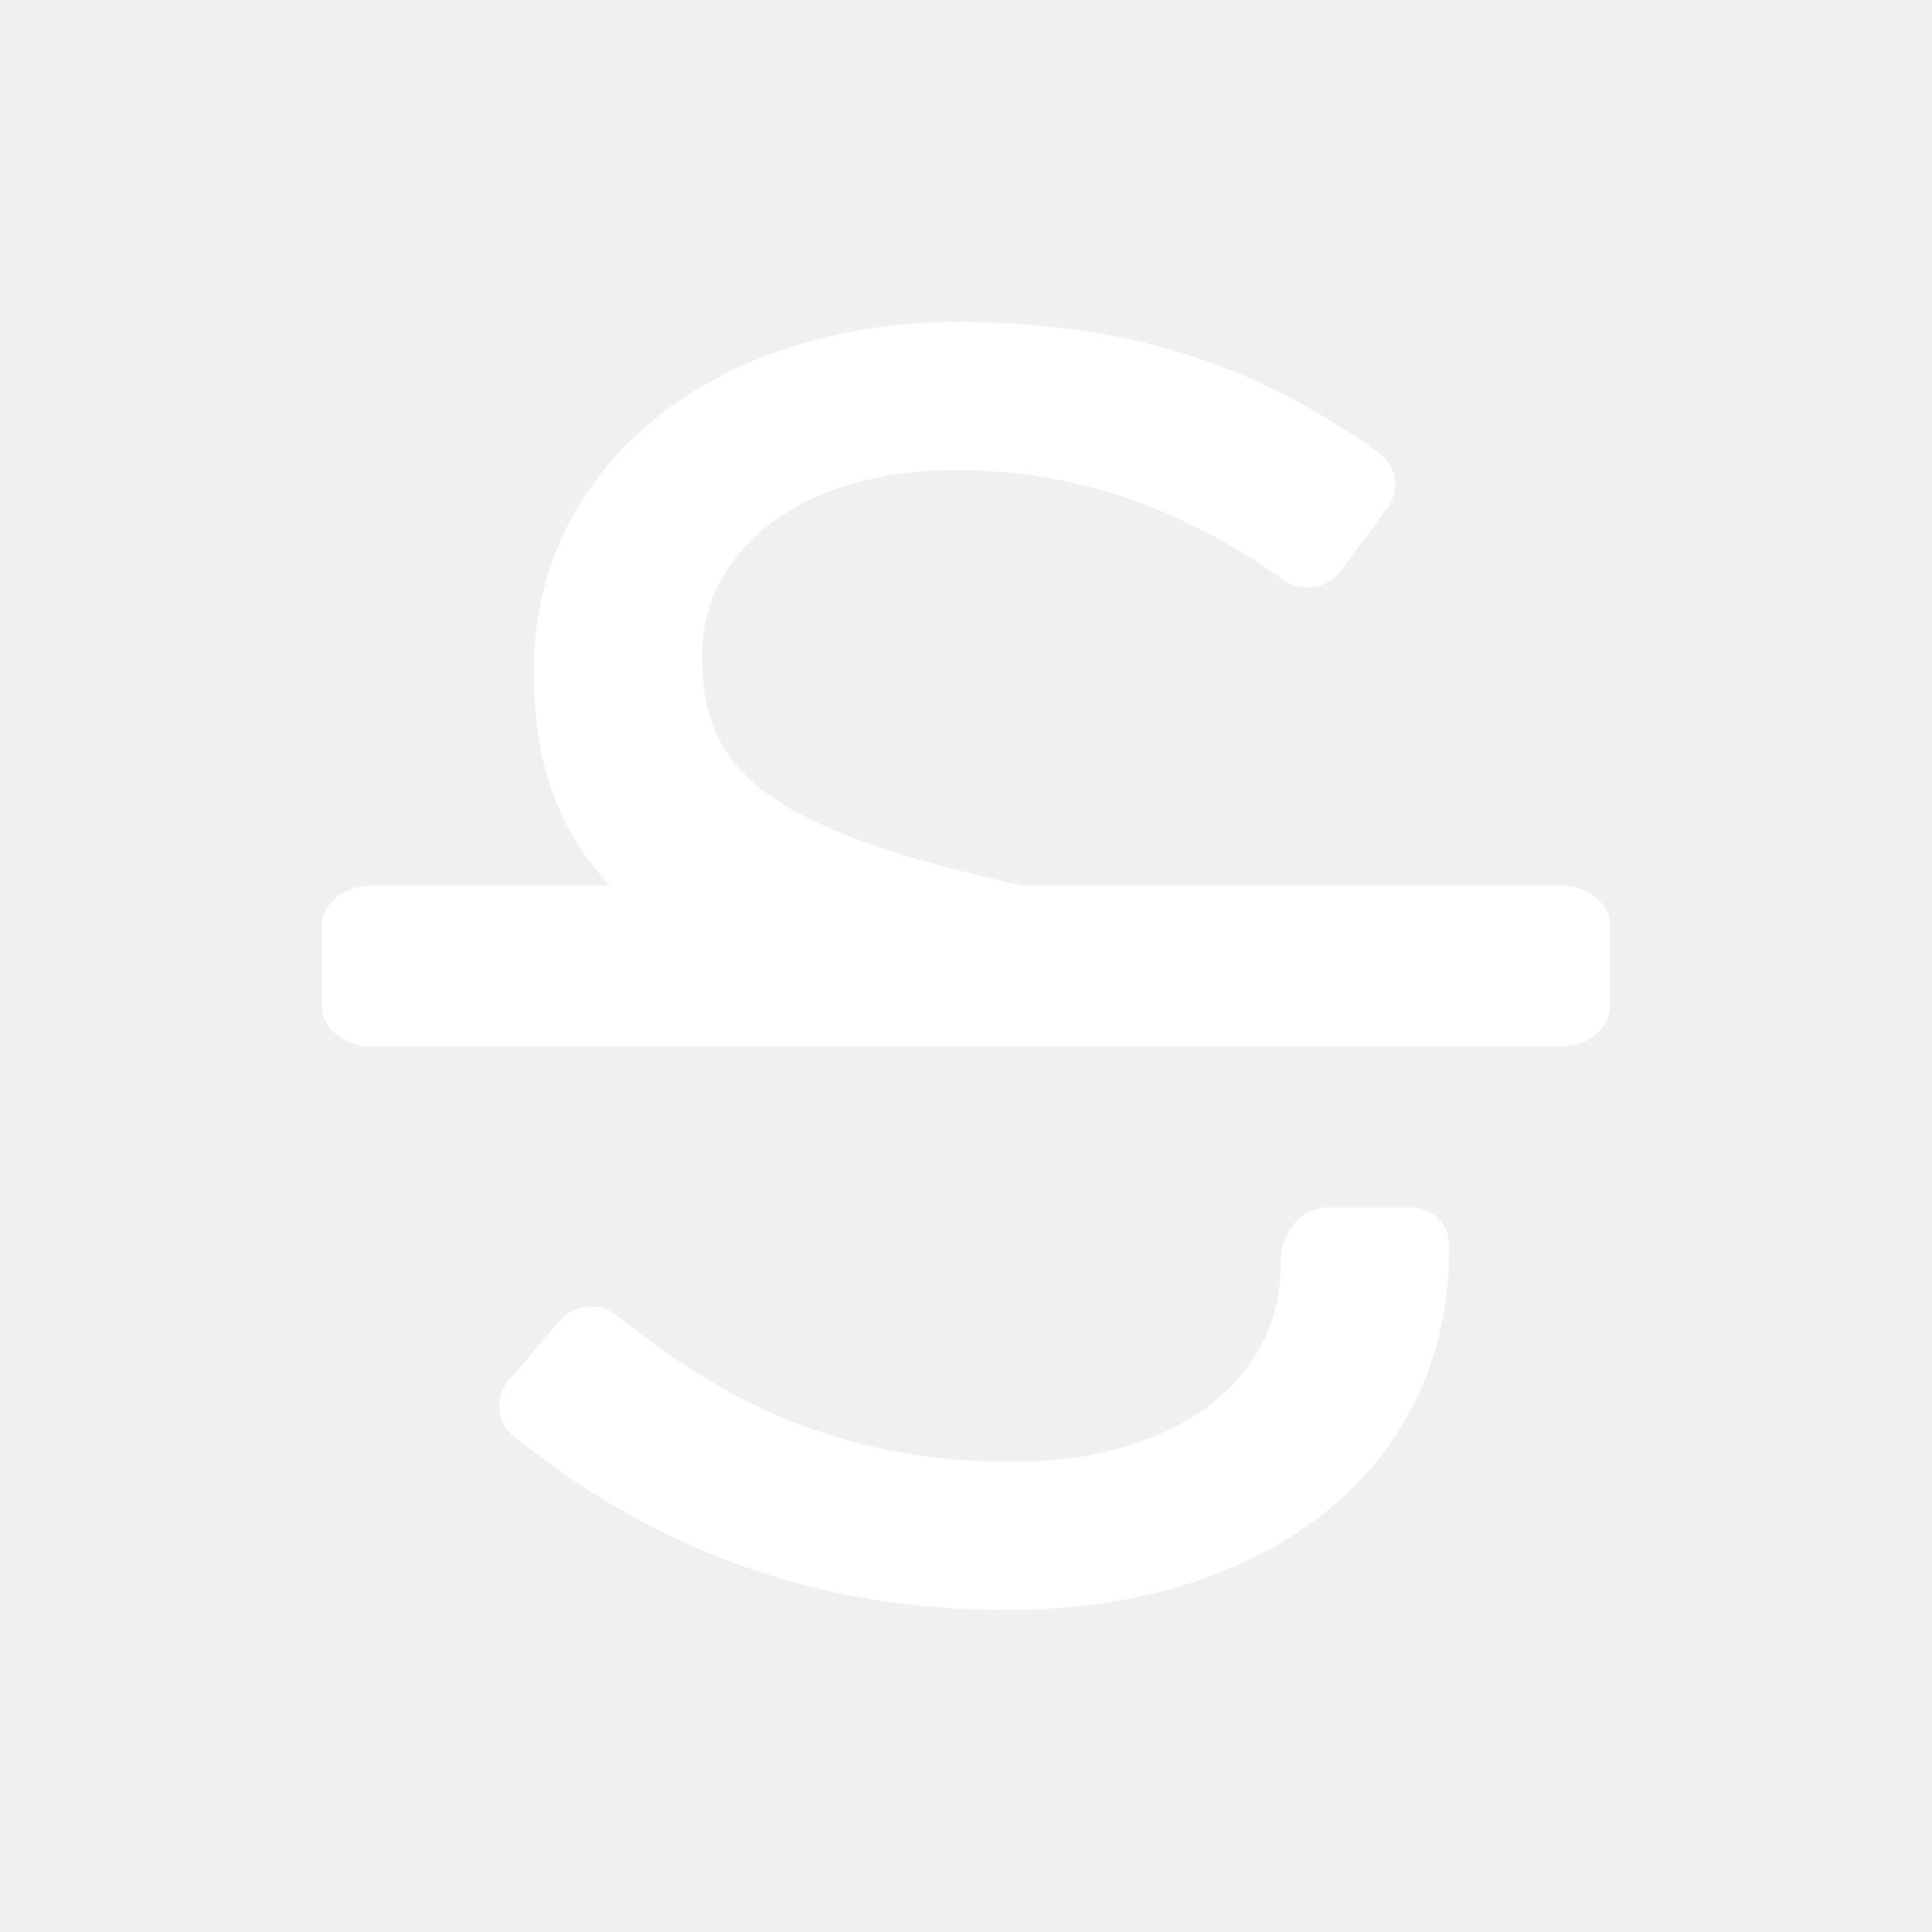
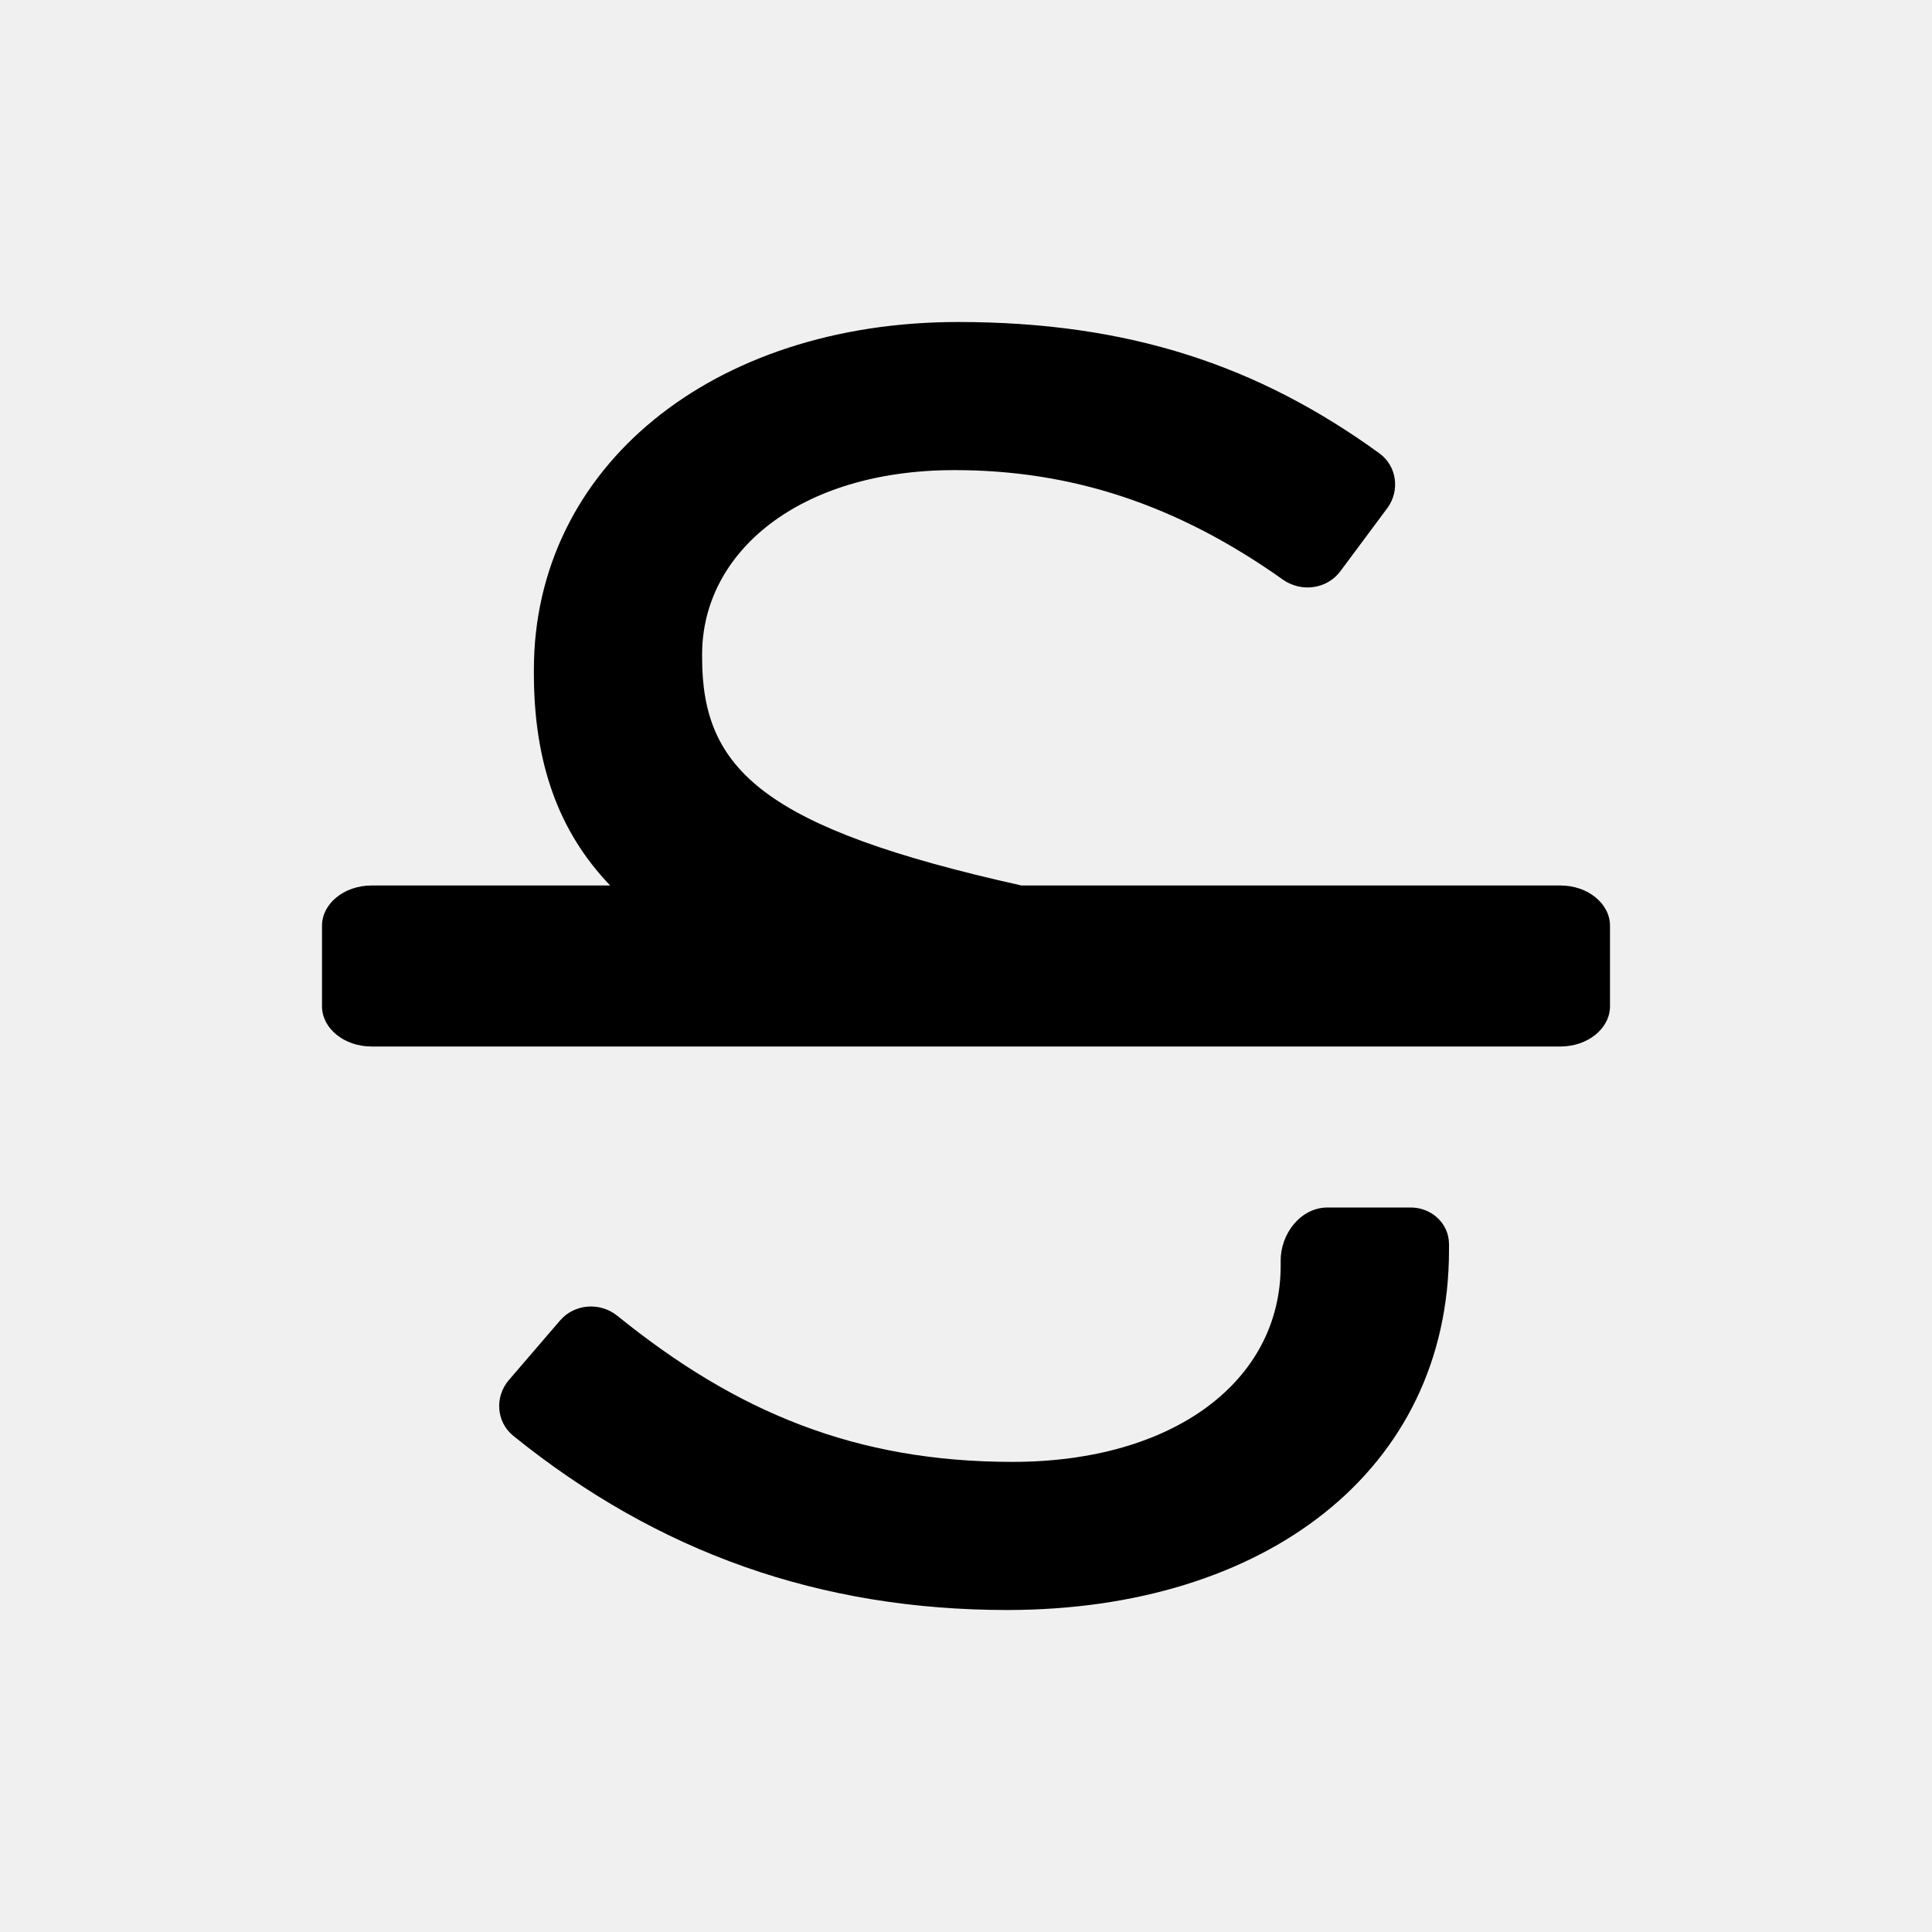
<svg xmlns="http://www.w3.org/2000/svg" aria-label="strikethrough" width="24" height="24" viewBox="0 0 24 24">
-   <path d="M4.615 13C4.276 13 4 12.776 4 12.5V11.5C4 11.224 4.276 11 4.615 11H7.58C6.945 10.338 6.632 9.489 6.632 8.364V8.321C6.632 5.797 8.853 4 11.902 4C14.028 4 15.636 4.544 17.136 5.632C17.354 5.791 17.393 6.097 17.233 6.313L16.652 7.094C16.484 7.321 16.163 7.362 15.933 7.198C14.613 6.261 13.298 5.84 11.858 5.84C9.92 5.84 8.722 6.866 8.722 8.128V8.171C8.722 9.559 9.48 10.285 12.69 11H19.385C19.724 11 20 11.224 20 11.5V12.5C20 12.776 19.724 13 19.385 13H4.615Z" fill="white" />
-   <path d="M12.512 20C15.713 20 18 18.267 18 15.529V15.487L18 15.452C17.998 15.195 17.781 15 17.524 15H16.491C16.157 15 15.907 15.327 15.909 15.661L15.909 15.679V15.722C15.909 17.155 14.581 18.16 12.577 18.16C10.634 18.16 9.151 17.545 7.671 16.347C7.455 16.172 7.137 16.194 6.956 16.405L6.321 17.144C6.143 17.352 6.164 17.665 6.377 17.837C8.177 19.291 10.193 20 12.512 20Z" fill="white" />
+   <path d="M4.615 13C4.276 13 4 12.776 4 12.5V11.5C4 11.224 4.276 11 4.615 11H7.58C6.945 10.338 6.632 9.489 6.632 8.364V8.321C6.632 5.797 8.853 4 11.902 4C14.028 4 15.636 4.544 17.136 5.632C17.354 5.791 17.393 6.097 17.233 6.313L16.652 7.094C16.484 7.321 16.163 7.362 15.933 7.198C14.613 6.261 13.298 5.84 11.858 5.84C9.92 5.84 8.722 6.866 8.722 8.128V8.171C8.722 9.559 9.48 10.285 12.69 11H19.385C19.724 11 20 11.224 20 11.5V12.5C20 12.776 19.724 13 19.385 13H4.615Z" />
+   <path d="M12.512 20C15.713 20 18 18.267 18 15.529V15.487L18 15.452C17.998 15.195 17.781 15 17.524 15H16.491C16.157 15 15.907 15.327 15.909 15.661L15.909 15.679V15.722C15.909 17.155 14.581 18.16 12.577 18.16C10.634 18.16 9.151 17.545 7.671 16.347C7.455 16.172 7.137 16.194 6.956 16.405L6.321 17.144C6.143 17.352 6.164 17.665 6.377 17.837C8.177 19.291 10.193 20 12.512 20Z" />
</svg>
